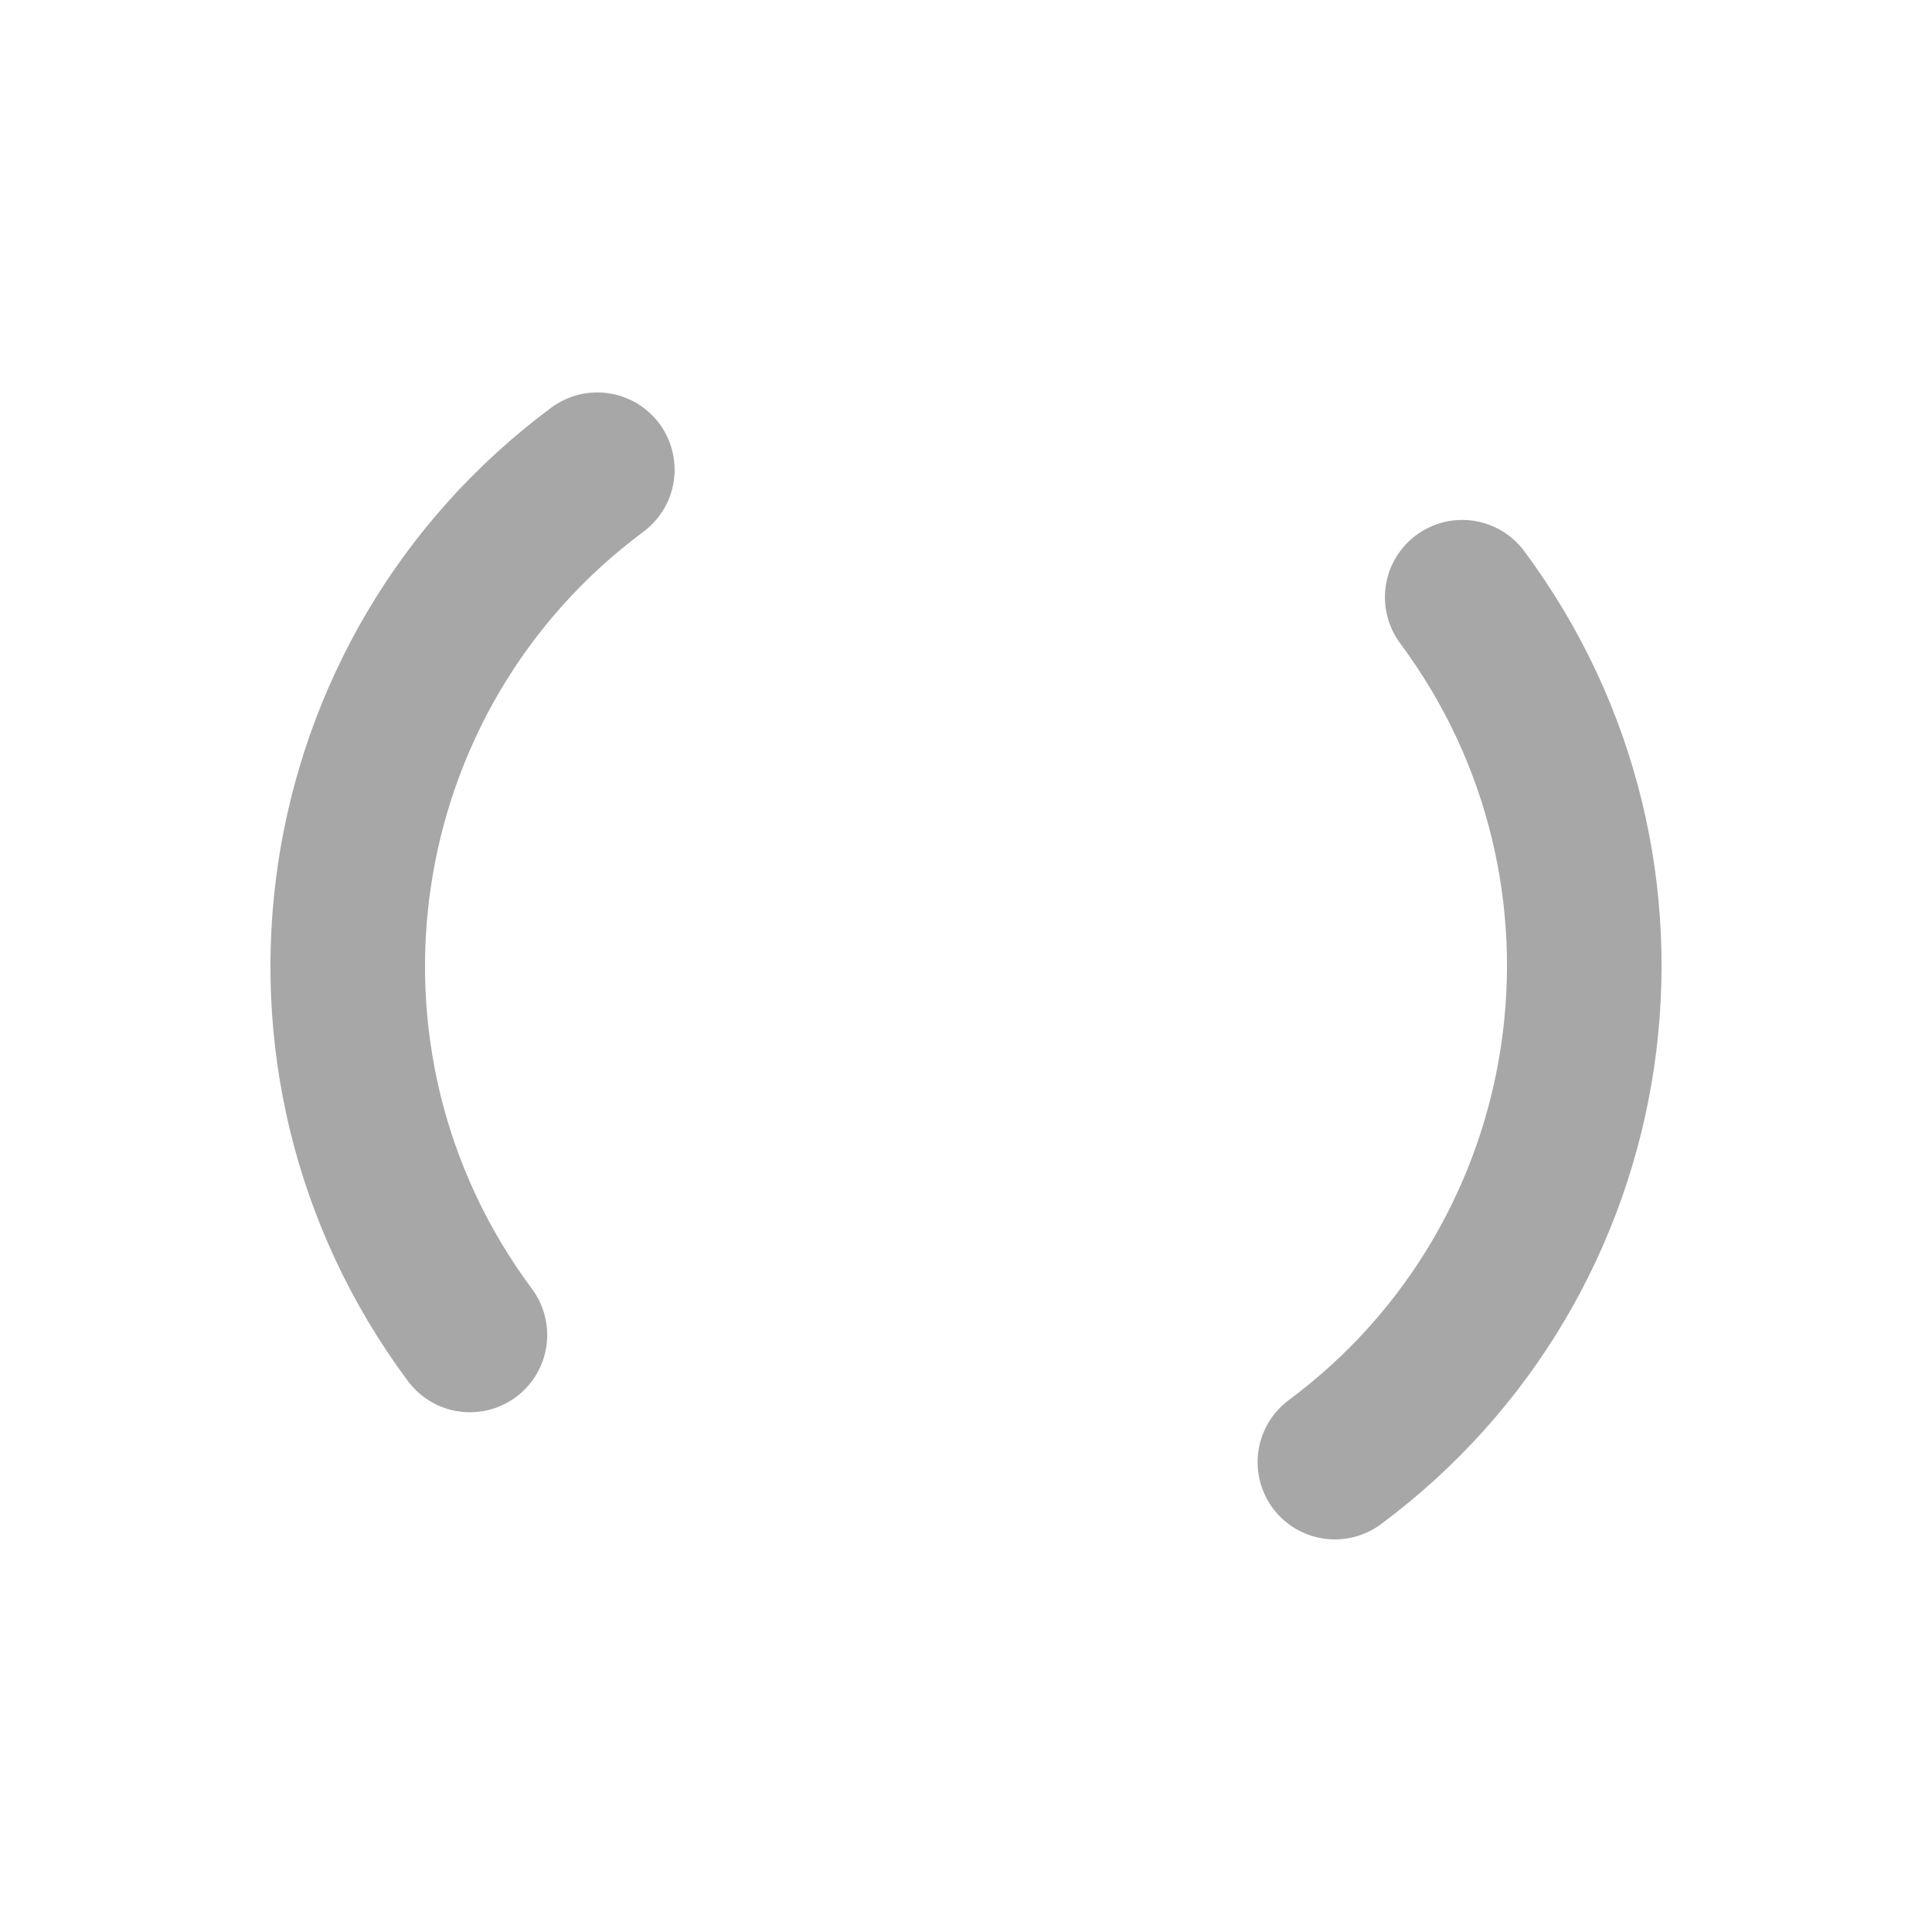
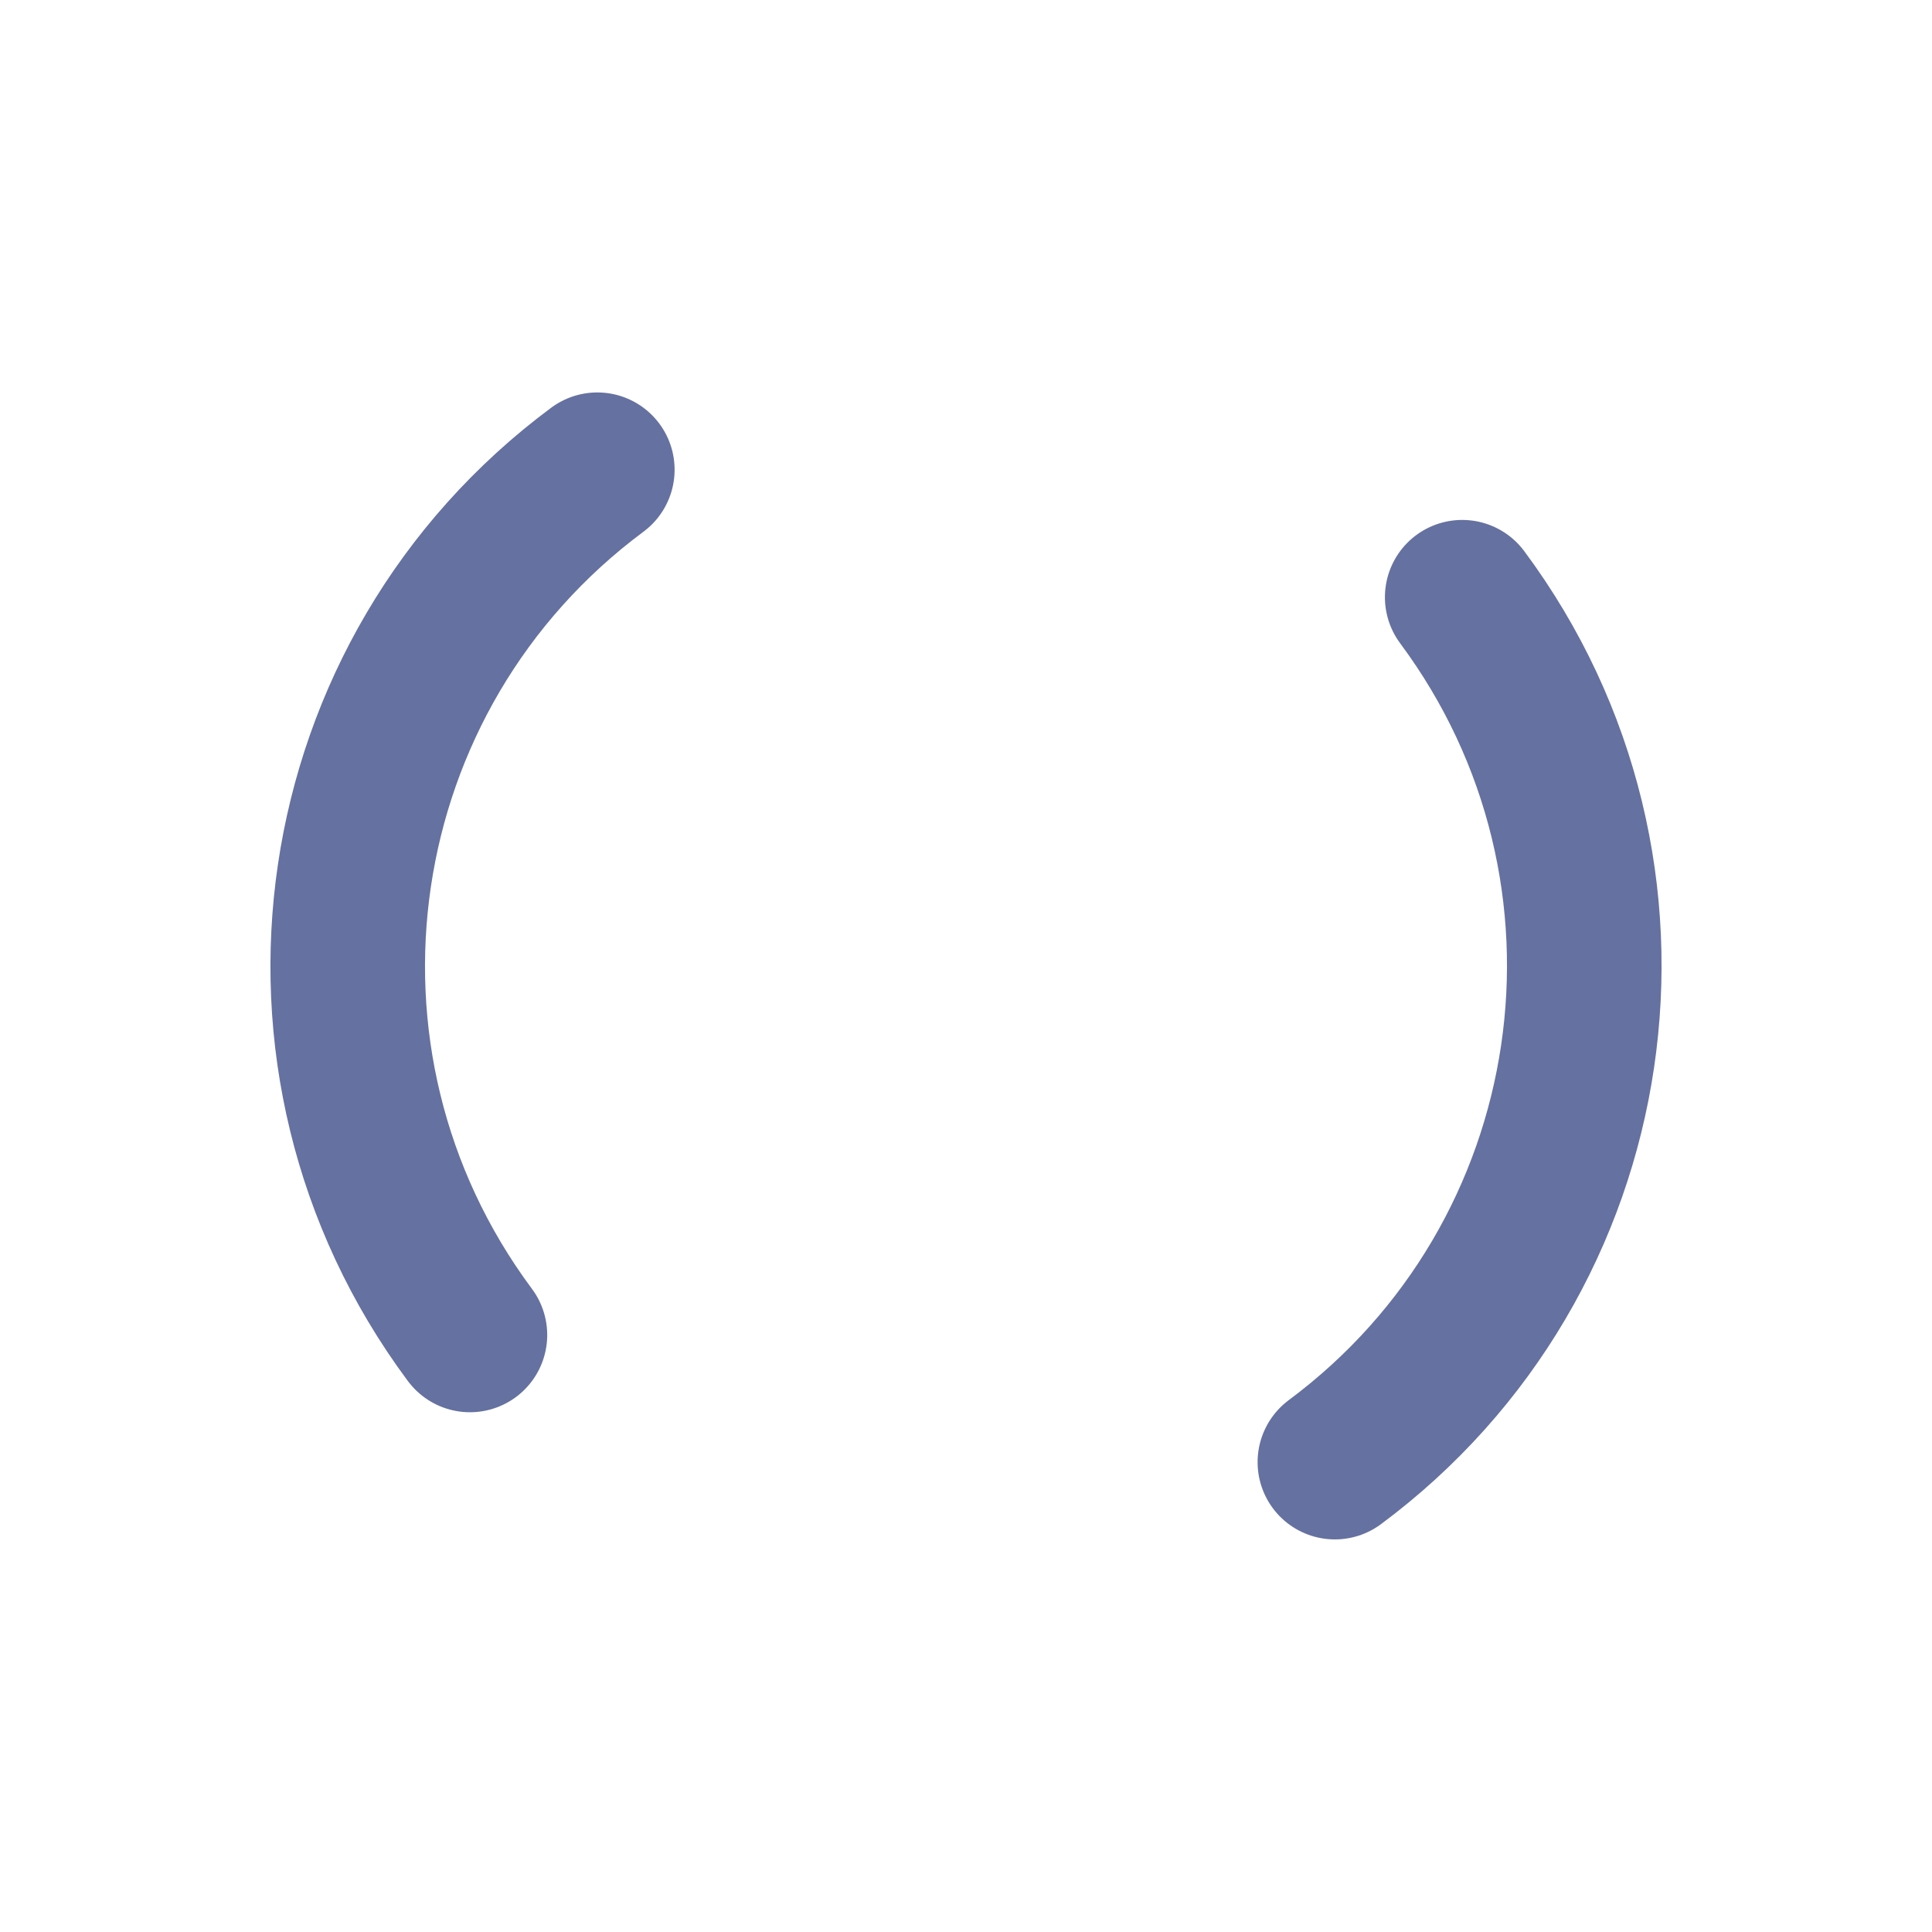
<svg xmlns="http://www.w3.org/2000/svg" style="margin: auto; background: none; display: block; shape-rendering: auto;" width="200px" height="200px" viewBox="0 0 100 100" preserveAspectRatio="xMidYMid">
-   <circle cx="50" cy="50" r="32" stroke-width="8" stroke="#a7a7a7" stroke-dasharray="50.265 50.265" fill="none" stroke-linecap="round" transform="rotate(143.404 50 50)">
+   <circle cx="50" cy="50" r="32" stroke-width="8" stroke="#6571a0" stroke-dasharray="50.265 50.265" fill="none" stroke-linecap="round" transform="rotate(143.404 50 50)">
    <animateTransform attributeName="transform" type="rotate" repeatCount="indefinite" dur="1s" keyTimes="0;1" values="0 50 50;360 50 50" />
  </circle>
</svg>
